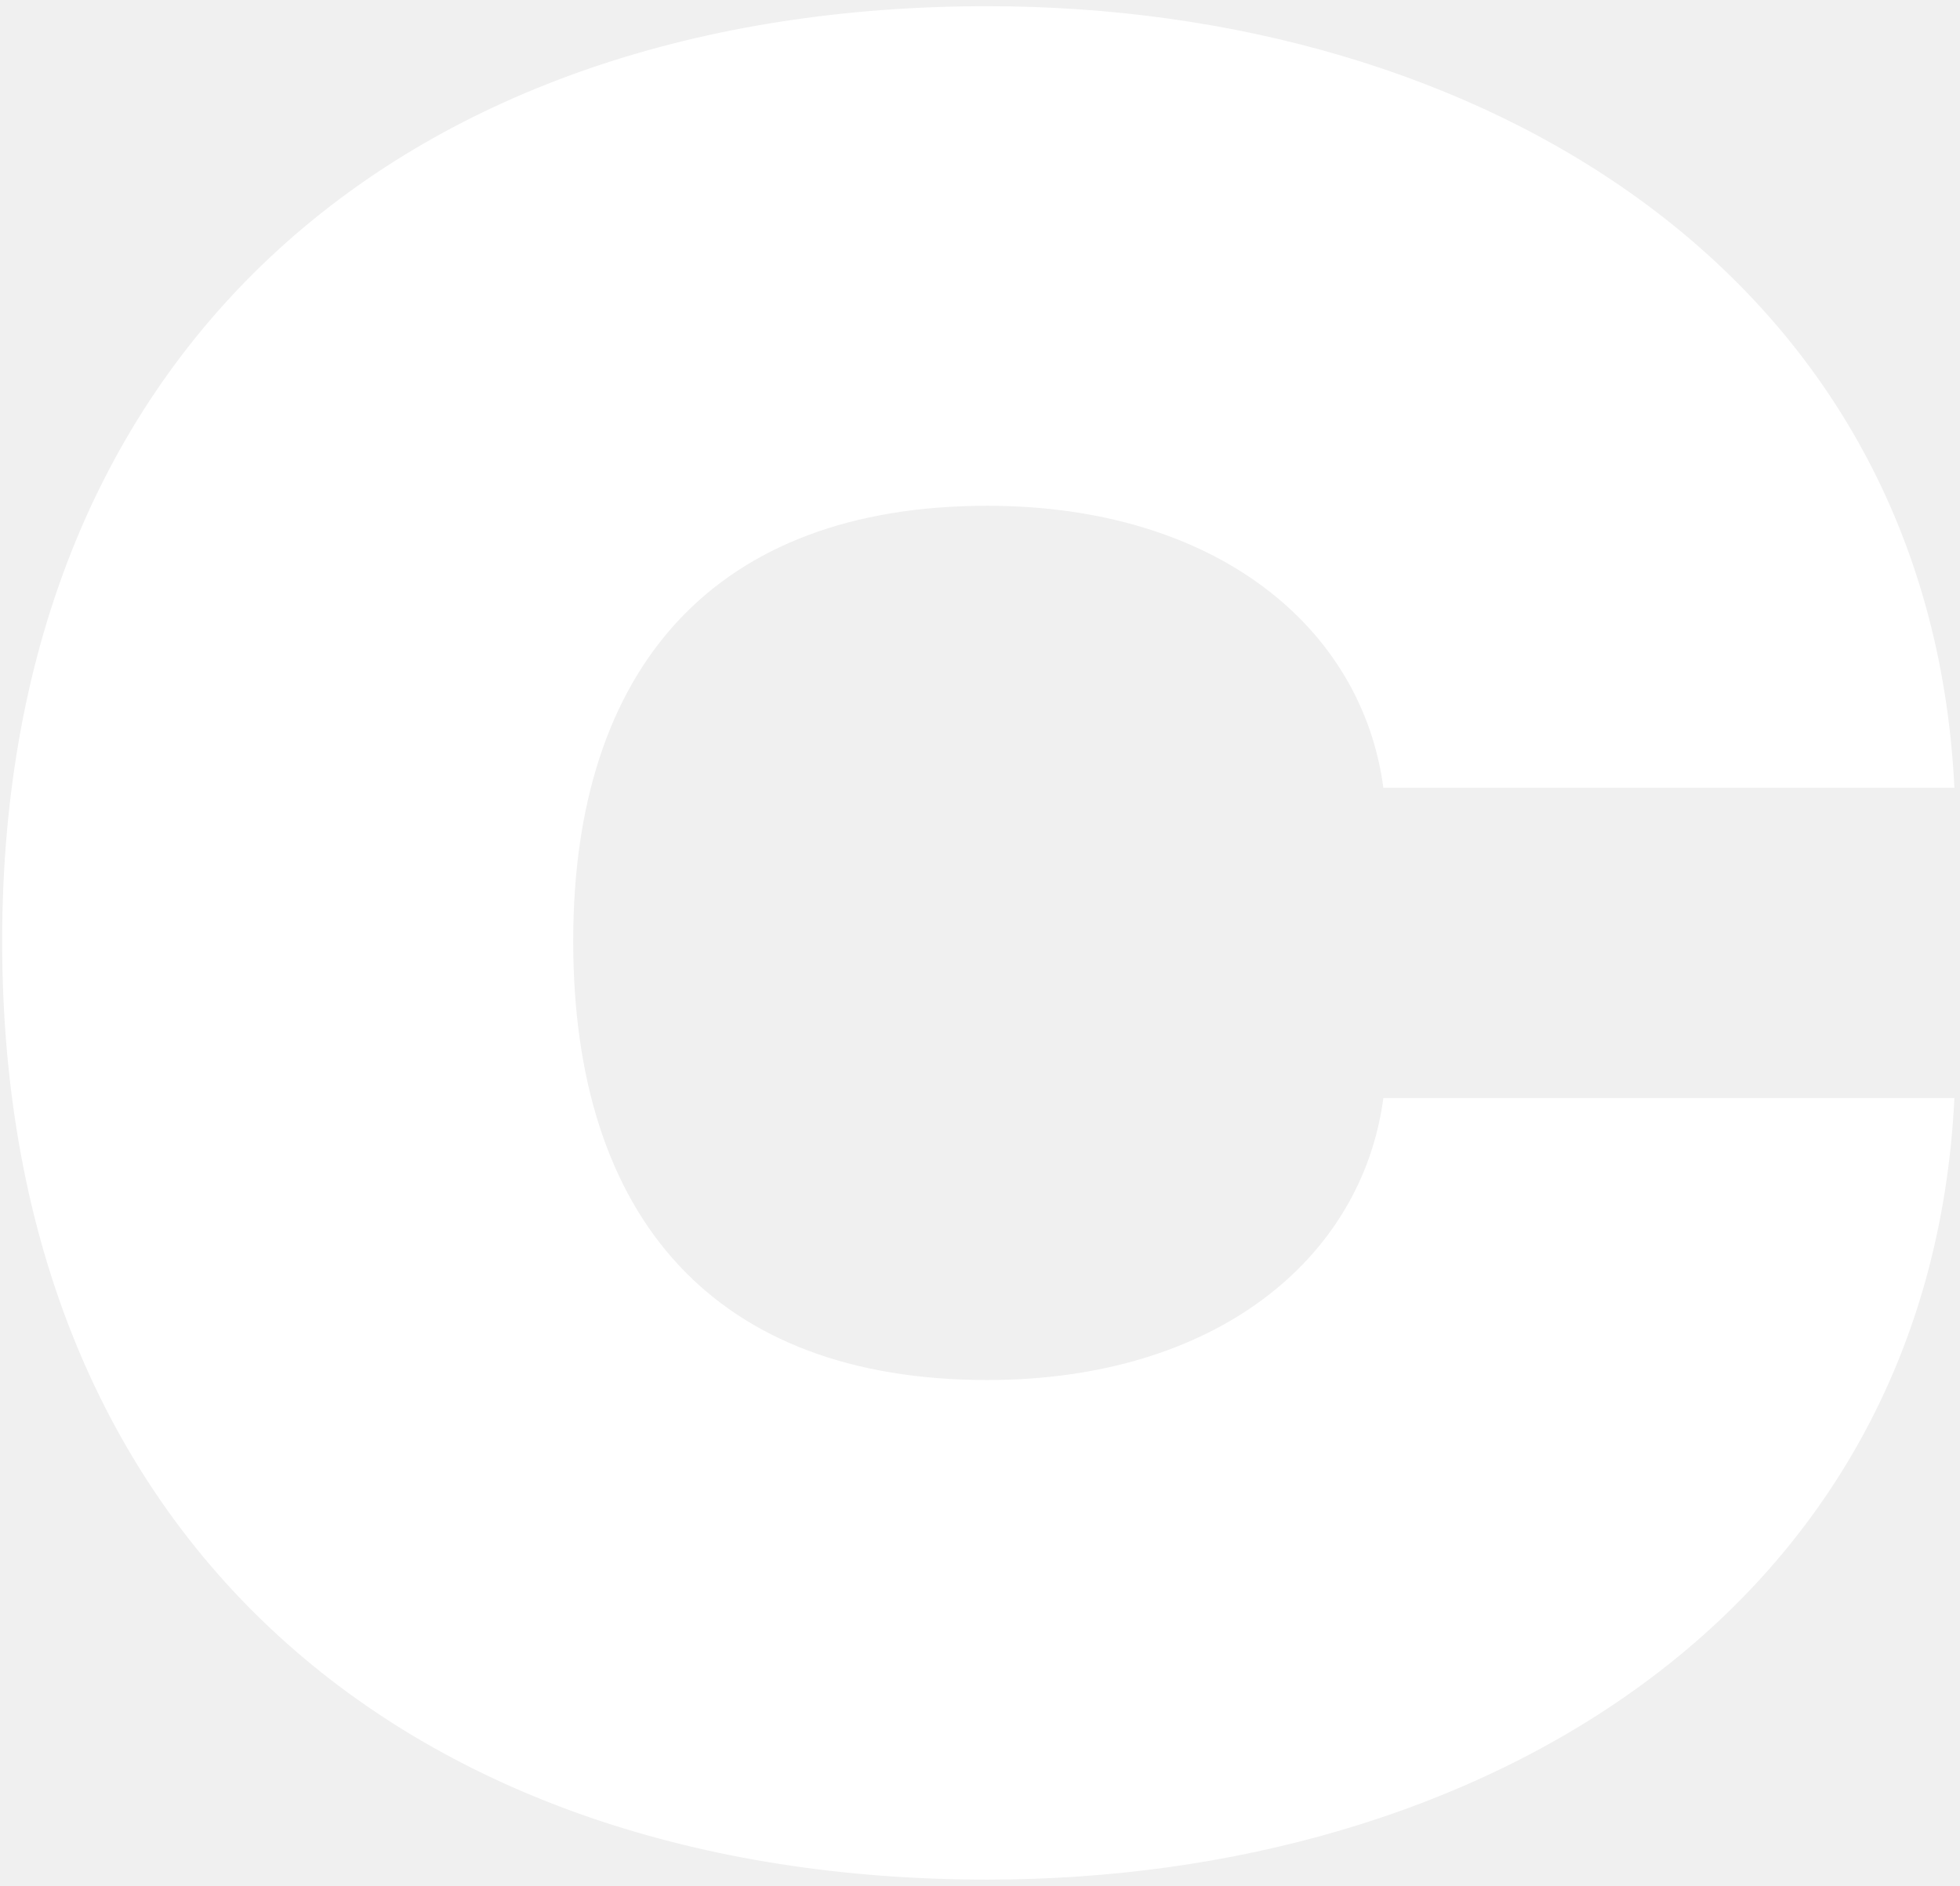
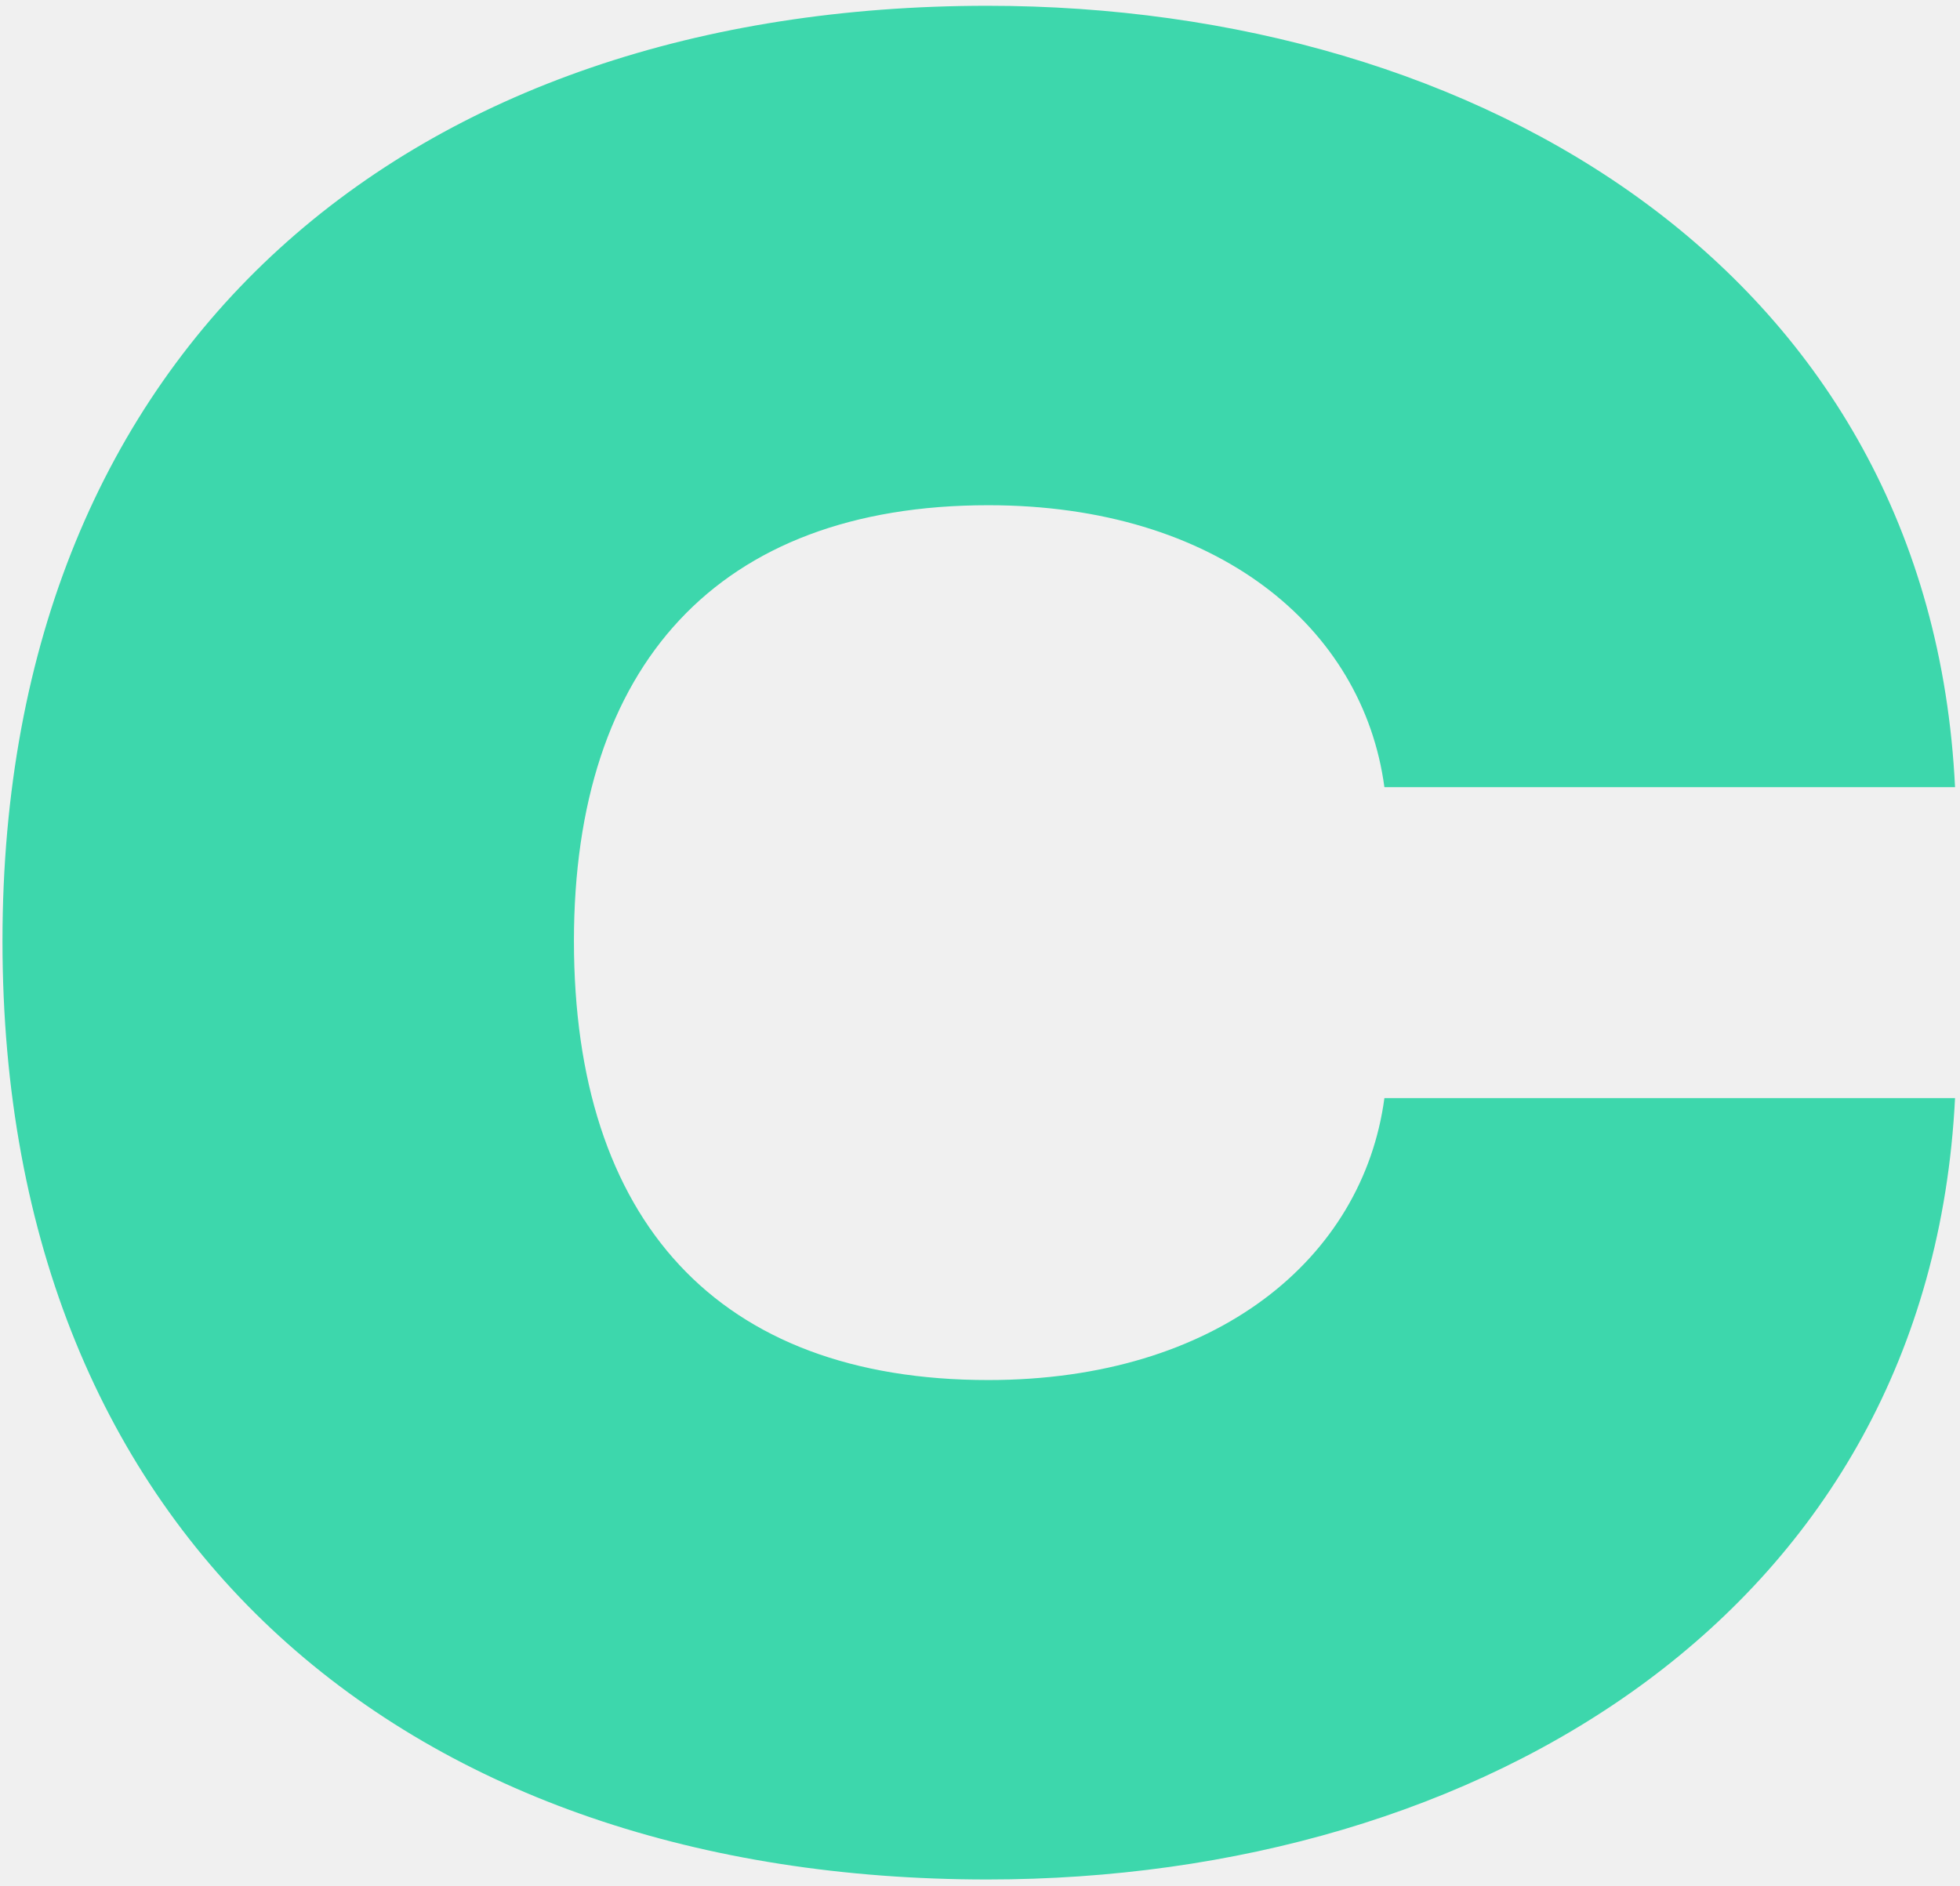
- <svg xmlns="http://www.w3.org/2000/svg" width="237" height="228" viewBox="0 0 237 228" fill="none">
-   <path d="M0.262 113.817C0.262 186.749 49.891 227.316 119.371 227.316C178.925 227.316 233.301 194.949 236.322 132.805H167.273C164.684 152.225 146.99 166.898 119.371 166.898C86.573 166.898 69.311 147.478 69.311 113.817C69.311 80.587 86.573 61.167 119.371 61.167C146.99 61.167 164.684 75.84 167.273 95.26H236.322C233.301 33.116 178.925 0.749 119.371 0.749C49.891 0.749 0.262 41.315 0.262 113.817Z" fill="white" />
+ <svg xmlns="http://www.w3.org/2000/svg" version="1.1" id="Ebene_1" x="0px" y="0px" viewBox="0 0 237 228" style="enable-background:new 0 0 237 228;" xml:space="preserve">
+   <style type="text/css">
+ 	.st0{fill:#3DD7AC;}
+ </style>
+   <path class="st0" d="M0.3,113.8c0,72.9,49.6,113.5,119.1,113.5c59.6,0,113.9-32.4,117-94.5h-69c-2.6,19.4-20.3,34.1-47.9,34.1  c-32.8,0-50.1-19.4-50.1-53.1c0-33.2,17.3-52.7,50.1-52.7c27.6,0,45.3,14.7,47.9,34.1h69c-3-62.1-57.4-94.5-117-94.5  C49.9,0.7,0.3,41.3,0.3,113.8z" />
</svg>
